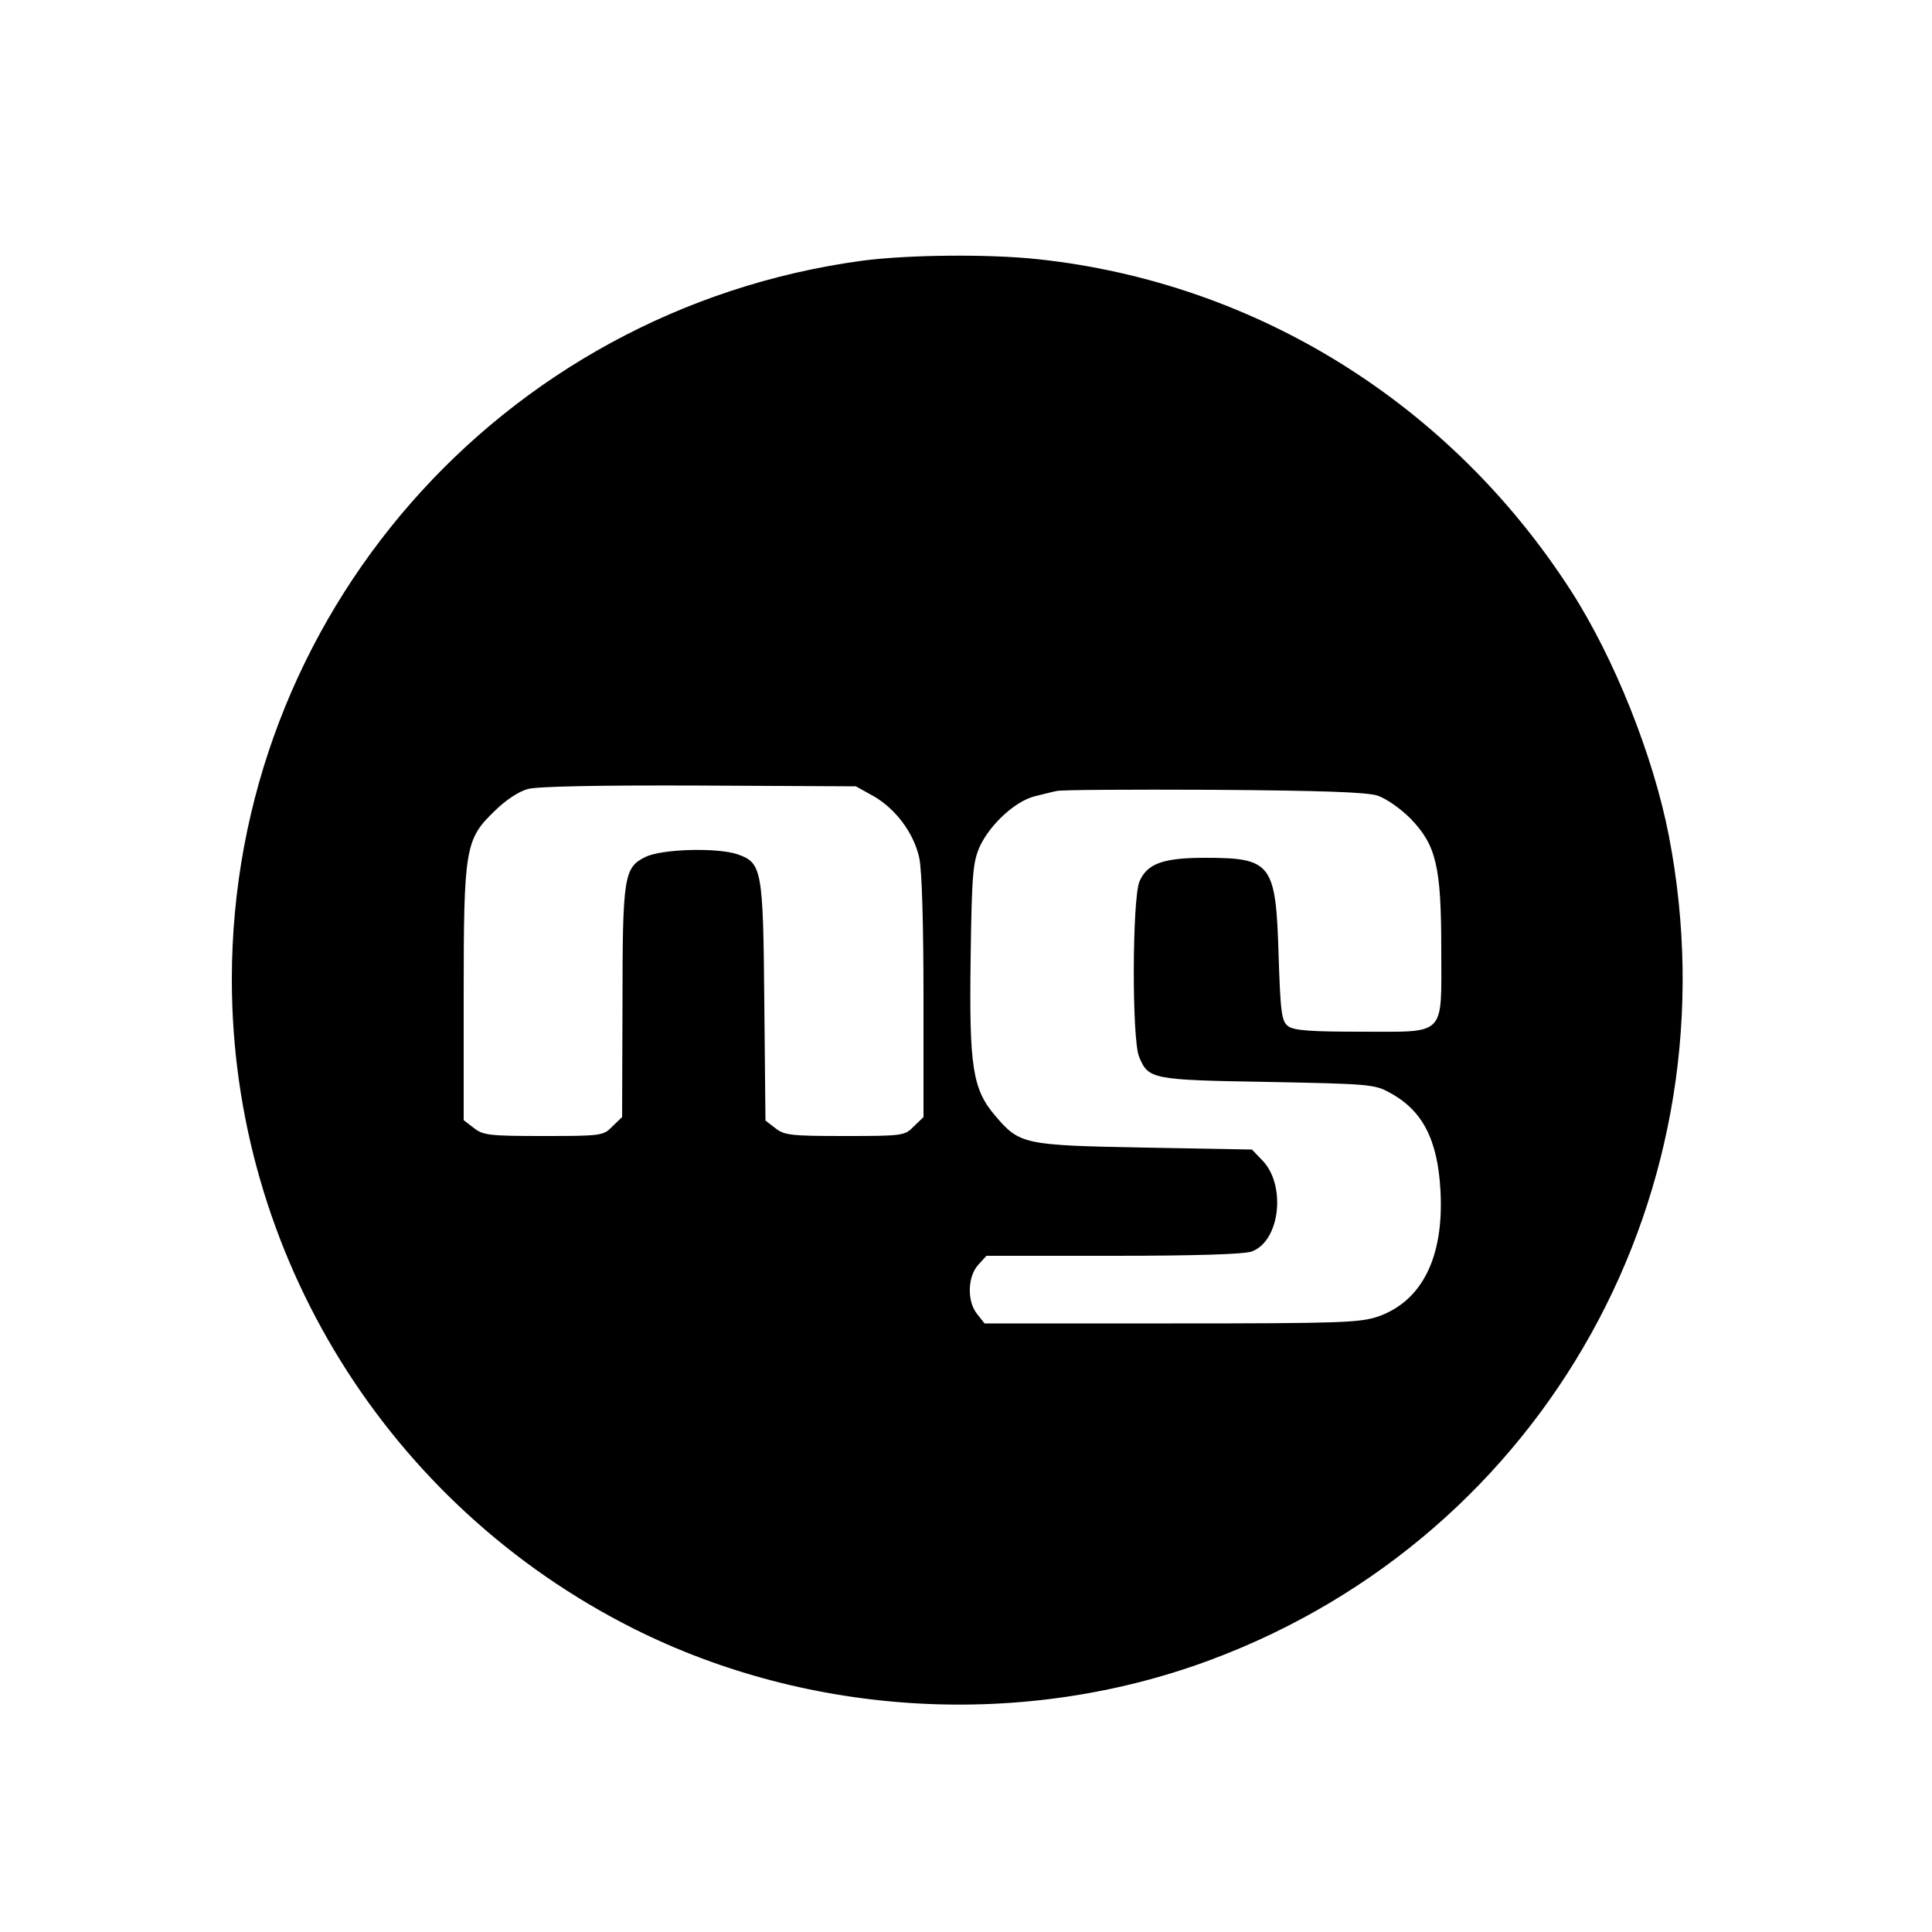
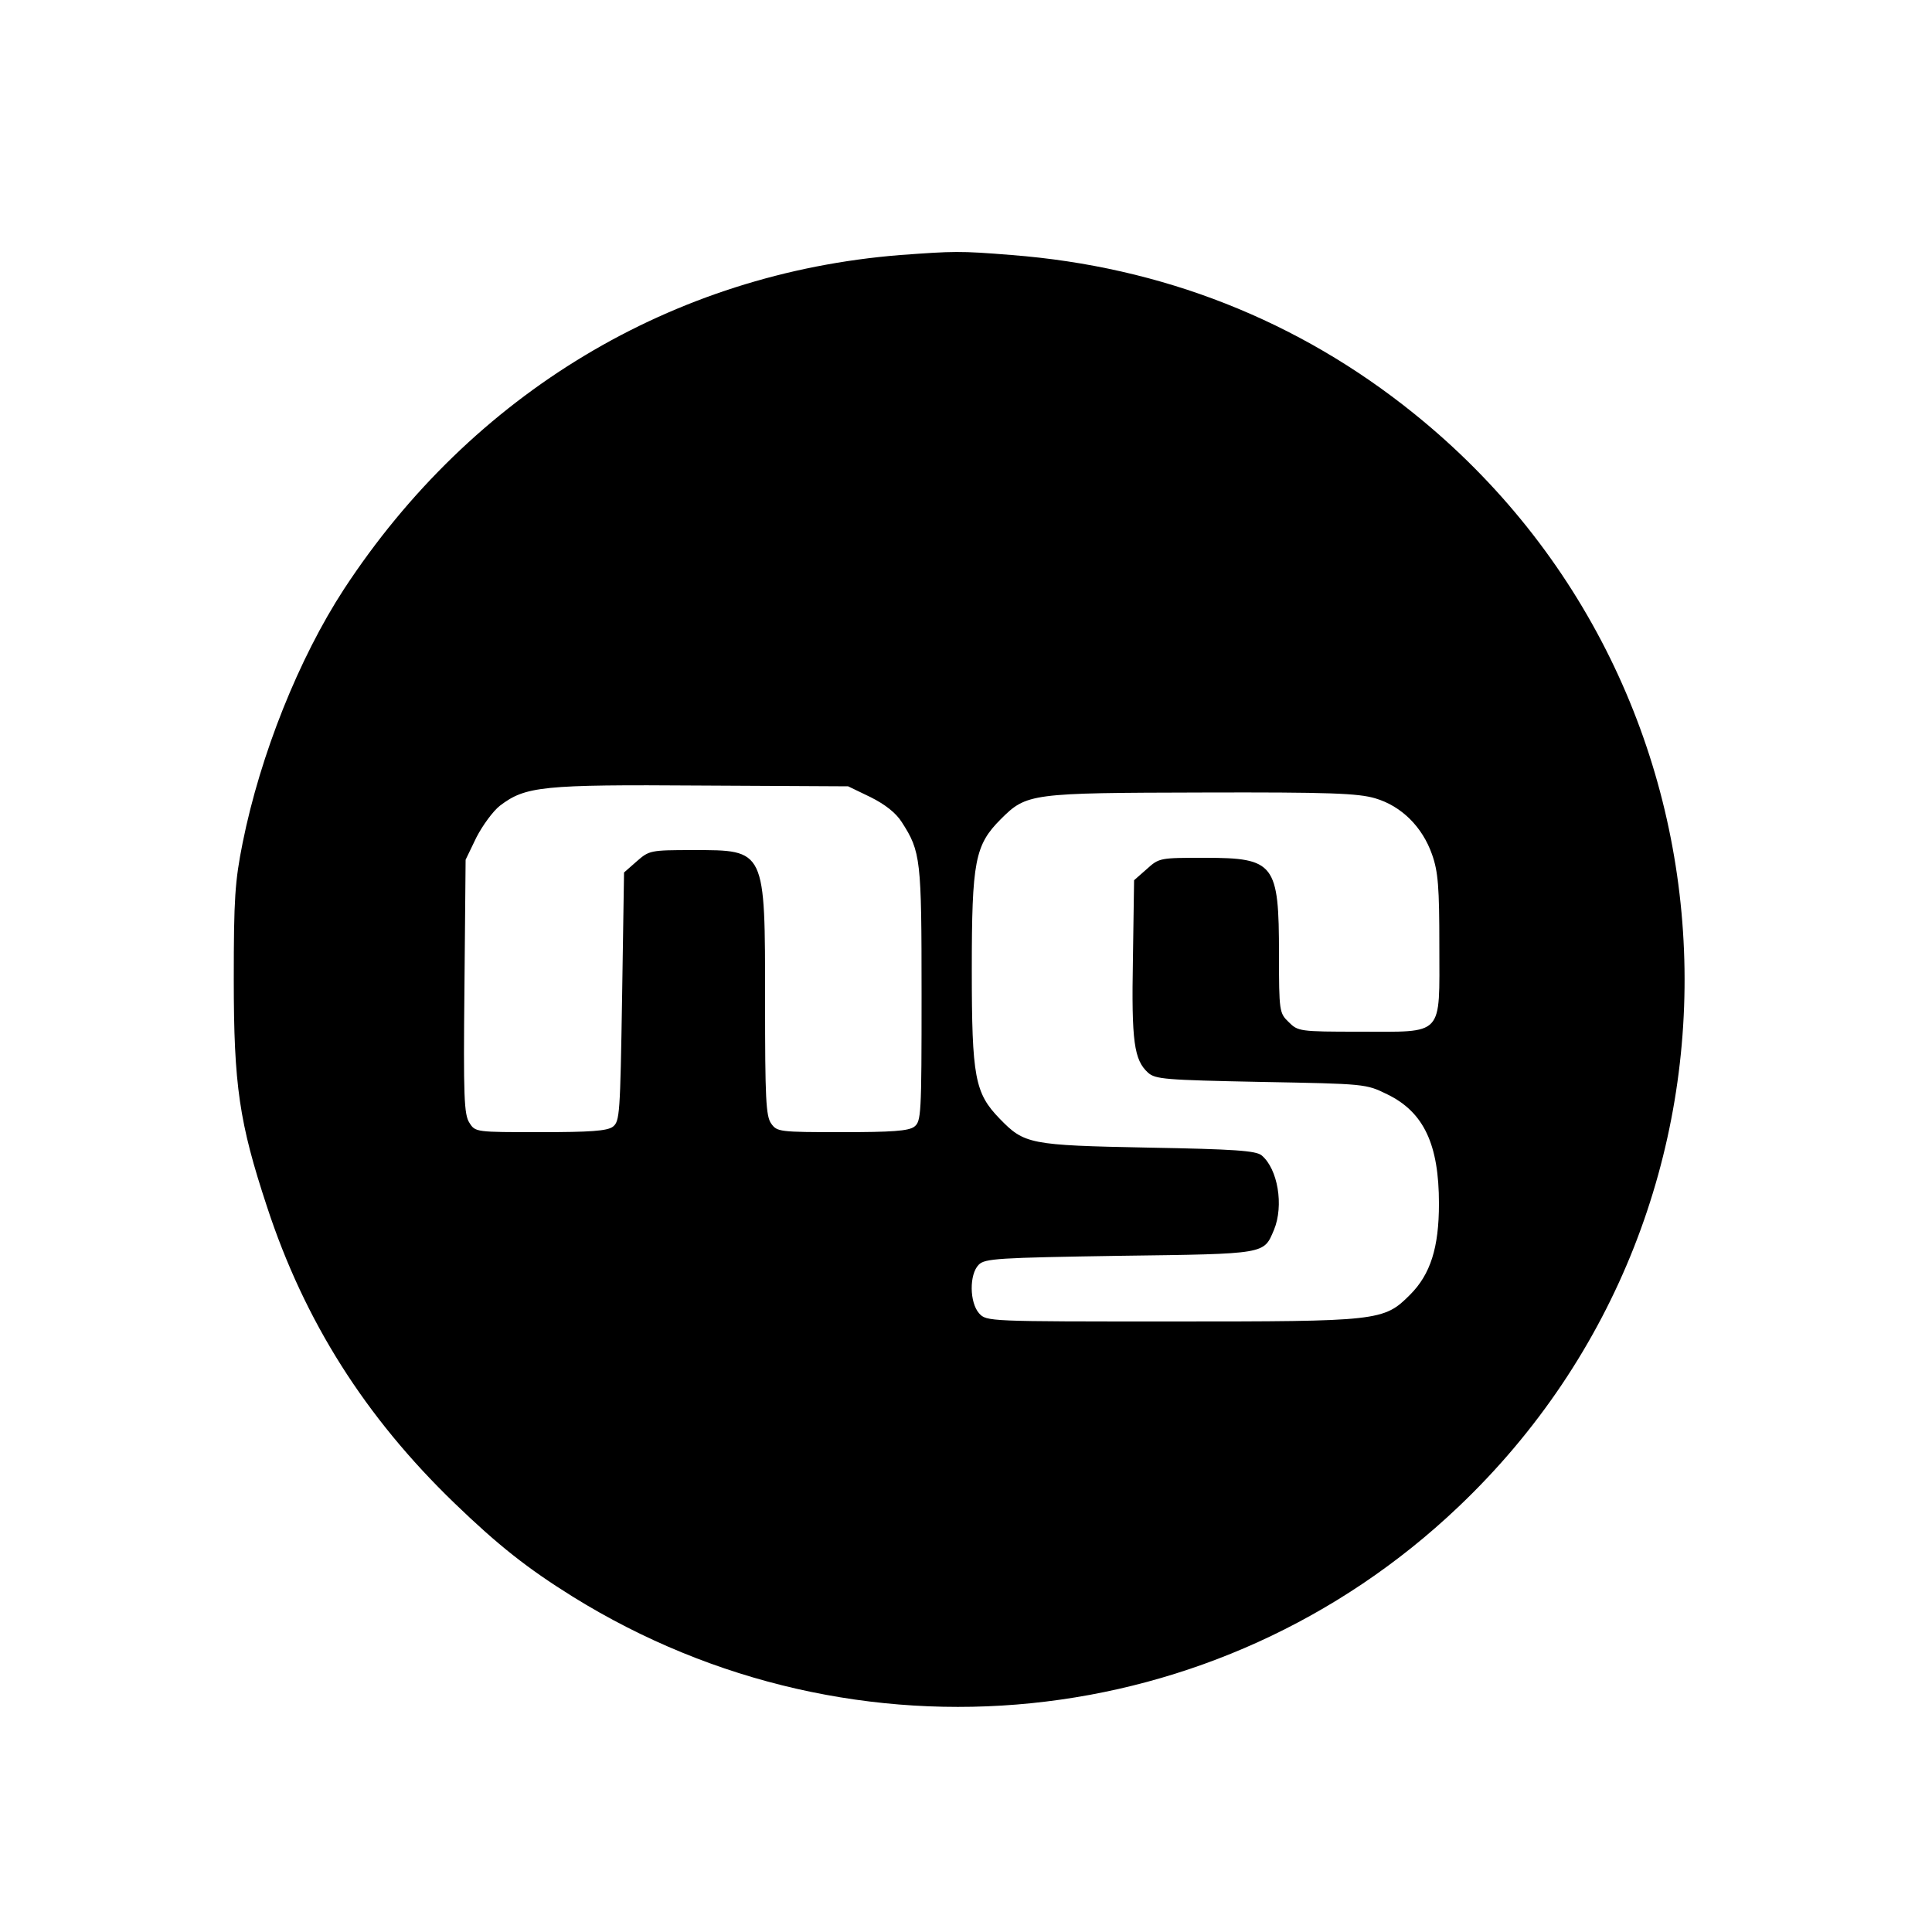
<svg xmlns="http://www.w3.org/2000/svg" version="1" width="666.667" height="666.667" viewBox="0 0 500 500">
-   <path d="M222.9 67.5C129.5 80.3 60 159.6 60 253.5c0 71 40.3 136 104 168 45.9 23 101.4 26 149.5 8 86.6-32.4 136.1-121.6 118.4-213.2-4-20.6-14.1-46-25.4-63.5-31.2-48.4-81.4-79.6-137.7-85.7-12.8-1.4-33.9-1.2-45.9.4zM226 206c5.8 3.3 10.5 9.6 11.9 16 .7 3.1 1.1 17.5 1.1 36.1v31l-2.5 2.4c-2.3 2.4-2.8 2.5-17.8 2.5-14 0-15.7-.2-18-2l-2.6-2-.3-30.8c-.3-34.2-.6-35.9-6.9-38.1-5.2-1.8-19.8-1.4-23.9.7-5.5 2.7-5.9 5-5.9 38l-.1 29.3-2.5 2.4c-2.3 2.4-2.8 2.5-17.8 2.5-14.1 0-15.7-.2-18.1-2.1l-2.6-2v-32.3c0-38.1.4-40.4 8-47.7 2.8-2.8 6.3-5.1 8.6-5.7 2.5-.7 18.7-1 44.4-.9l40.5.2 4.5 2.5zm130.5-.1c2.3.8 5.9 3.3 8.6 6 6.6 6.9 7.9 12.3 7.9 33.9 0 22.7 1.5 21.2-20.8 21.2-12.9 0-17.3-.3-18.8-1.4-1.7-1.3-2-3.1-2.5-18.3-.7-23.9-1.8-25.3-19.1-25.3-10.8 0-14.9 1.5-16.9 6.1-1.9 4.6-2 40.9-.1 45.4 2.4 5.8 3.2 6 33.2 6.5 25.7.5 27.8.6 31.5 2.7 8.7 4.6 12.6 12.3 13.3 25.6.9 17.1-4.8 28.4-16.1 32.4-4.8 1.6-9.3 1.8-53.5 1.8h-48.4l-1.9-2.4c-2.7-3.3-2.5-9.8.3-12.8l2.1-2.3H288c21.4 0 33.8-.4 35.9-1.1 7.4-2.6 9.1-17.4 2.6-23.8l-2.5-2.6-27.8-.5c-31.2-.6-32.3-.8-38.6-8.2-5.9-6.9-6.8-12.6-6.4-40.8.3-22.2.6-24.9 2.4-29 2.7-5.7 9.1-11.6 14.1-12.9 2.1-.5 4.7-1.2 5.8-1.4 1.1-.3 19.3-.4 40.5-.3 28 .2 39.6.6 42.5 1.5z" />
+   <path d="M233 66c-59 4.7-110.8 35.8-144 86.5-11.6 17.8-21.6 42.7-26.2 65.6-2 10-2.3 14.4-2.3 35.4 0 27.4 1.4 37 8.6 58.8 9.7 29.6 25.4 54.4 48.5 76.7 11.4 11 18.9 16.9 30.6 24.2 73.1 45.4 167 35.9 229.2-23.2 82.5-78.3 77.1-211.7-11.5-283-29.9-24.1-65.2-38-104.1-41-13.5-1.1-15-1-28.8 0zm-7.7 140.3c3.8 1.9 6.6 4.1 8.1 6.5 4.9 7.6 5.1 9.6 5.1 44.5 0 31.4-.1 32.9-1.9 34.3-1.5 1.1-5.8 1.4-18.7 1.4-16.2 0-16.8-.1-18.3-2.2-1.4-1.9-1.6-6.6-1.6-31.6 0-39.6.2-39.2-18.7-39.2-11 0-11.3.1-14.5 2.9l-3.3 2.9-.5 32.2c-.5 30.4-.6 32.2-2.4 33.6-1.5 1.1-5.9 1.4-18.8 1.4-16.6 0-16.8 0-18.3-2.4-1.4-2.1-1.6-6.6-1.3-35.3l.3-32.8 2.8-5.8c1.6-3.1 4.3-6.8 6.1-8.2 6.6-5 10.8-5.5 52.1-5.2l38 .2 5.8 2.8zm130.6.3c6.8 2 12.2 7.4 14.7 14.5 1.6 4.5 1.9 8.5 1.9 23.7 0 23.7 1.4 22.2-20.7 22.2-15.5 0-15.9-.1-18.3-2.5-2.4-2.3-2.5-2.8-2.5-17.5 0-23.5-1.1-25-19.2-25-11.6 0-11.8 0-15 2.9l-3.3 2.9-.3 20.4c-.4 21.4.3 26.1 3.9 29.4 1.9 1.7 4.3 1.9 29.3 2.4 27 .5 27.1.5 32.6 3.2 9.5 4.6 13.4 13 13.4 28.3 0 11.4-2.2 18.3-7.5 23.6-6.8 6.8-8 6.9-61.9 6.9-47.2 0-47.7 0-49.6-2.1-2.5-2.8-2.6-10.1-.1-12.6 1.6-1.6 4.9-1.8 36.6-2.3 38.1-.5 37.1-.4 39.8-6.7 2.6-6.3 1-15.8-3.2-19.3-1.5-1.2-6.9-1.6-29.4-2-30.7-.6-32-.9-38.4-7.5-6.4-6.6-7.2-10.7-7.2-38.5 0-28.1.8-32.3 7.5-39 6.7-6.7 7.7-6.8 52.1-6.9 33-.1 40.4.2 44.8 1.5z" />
</svg>
